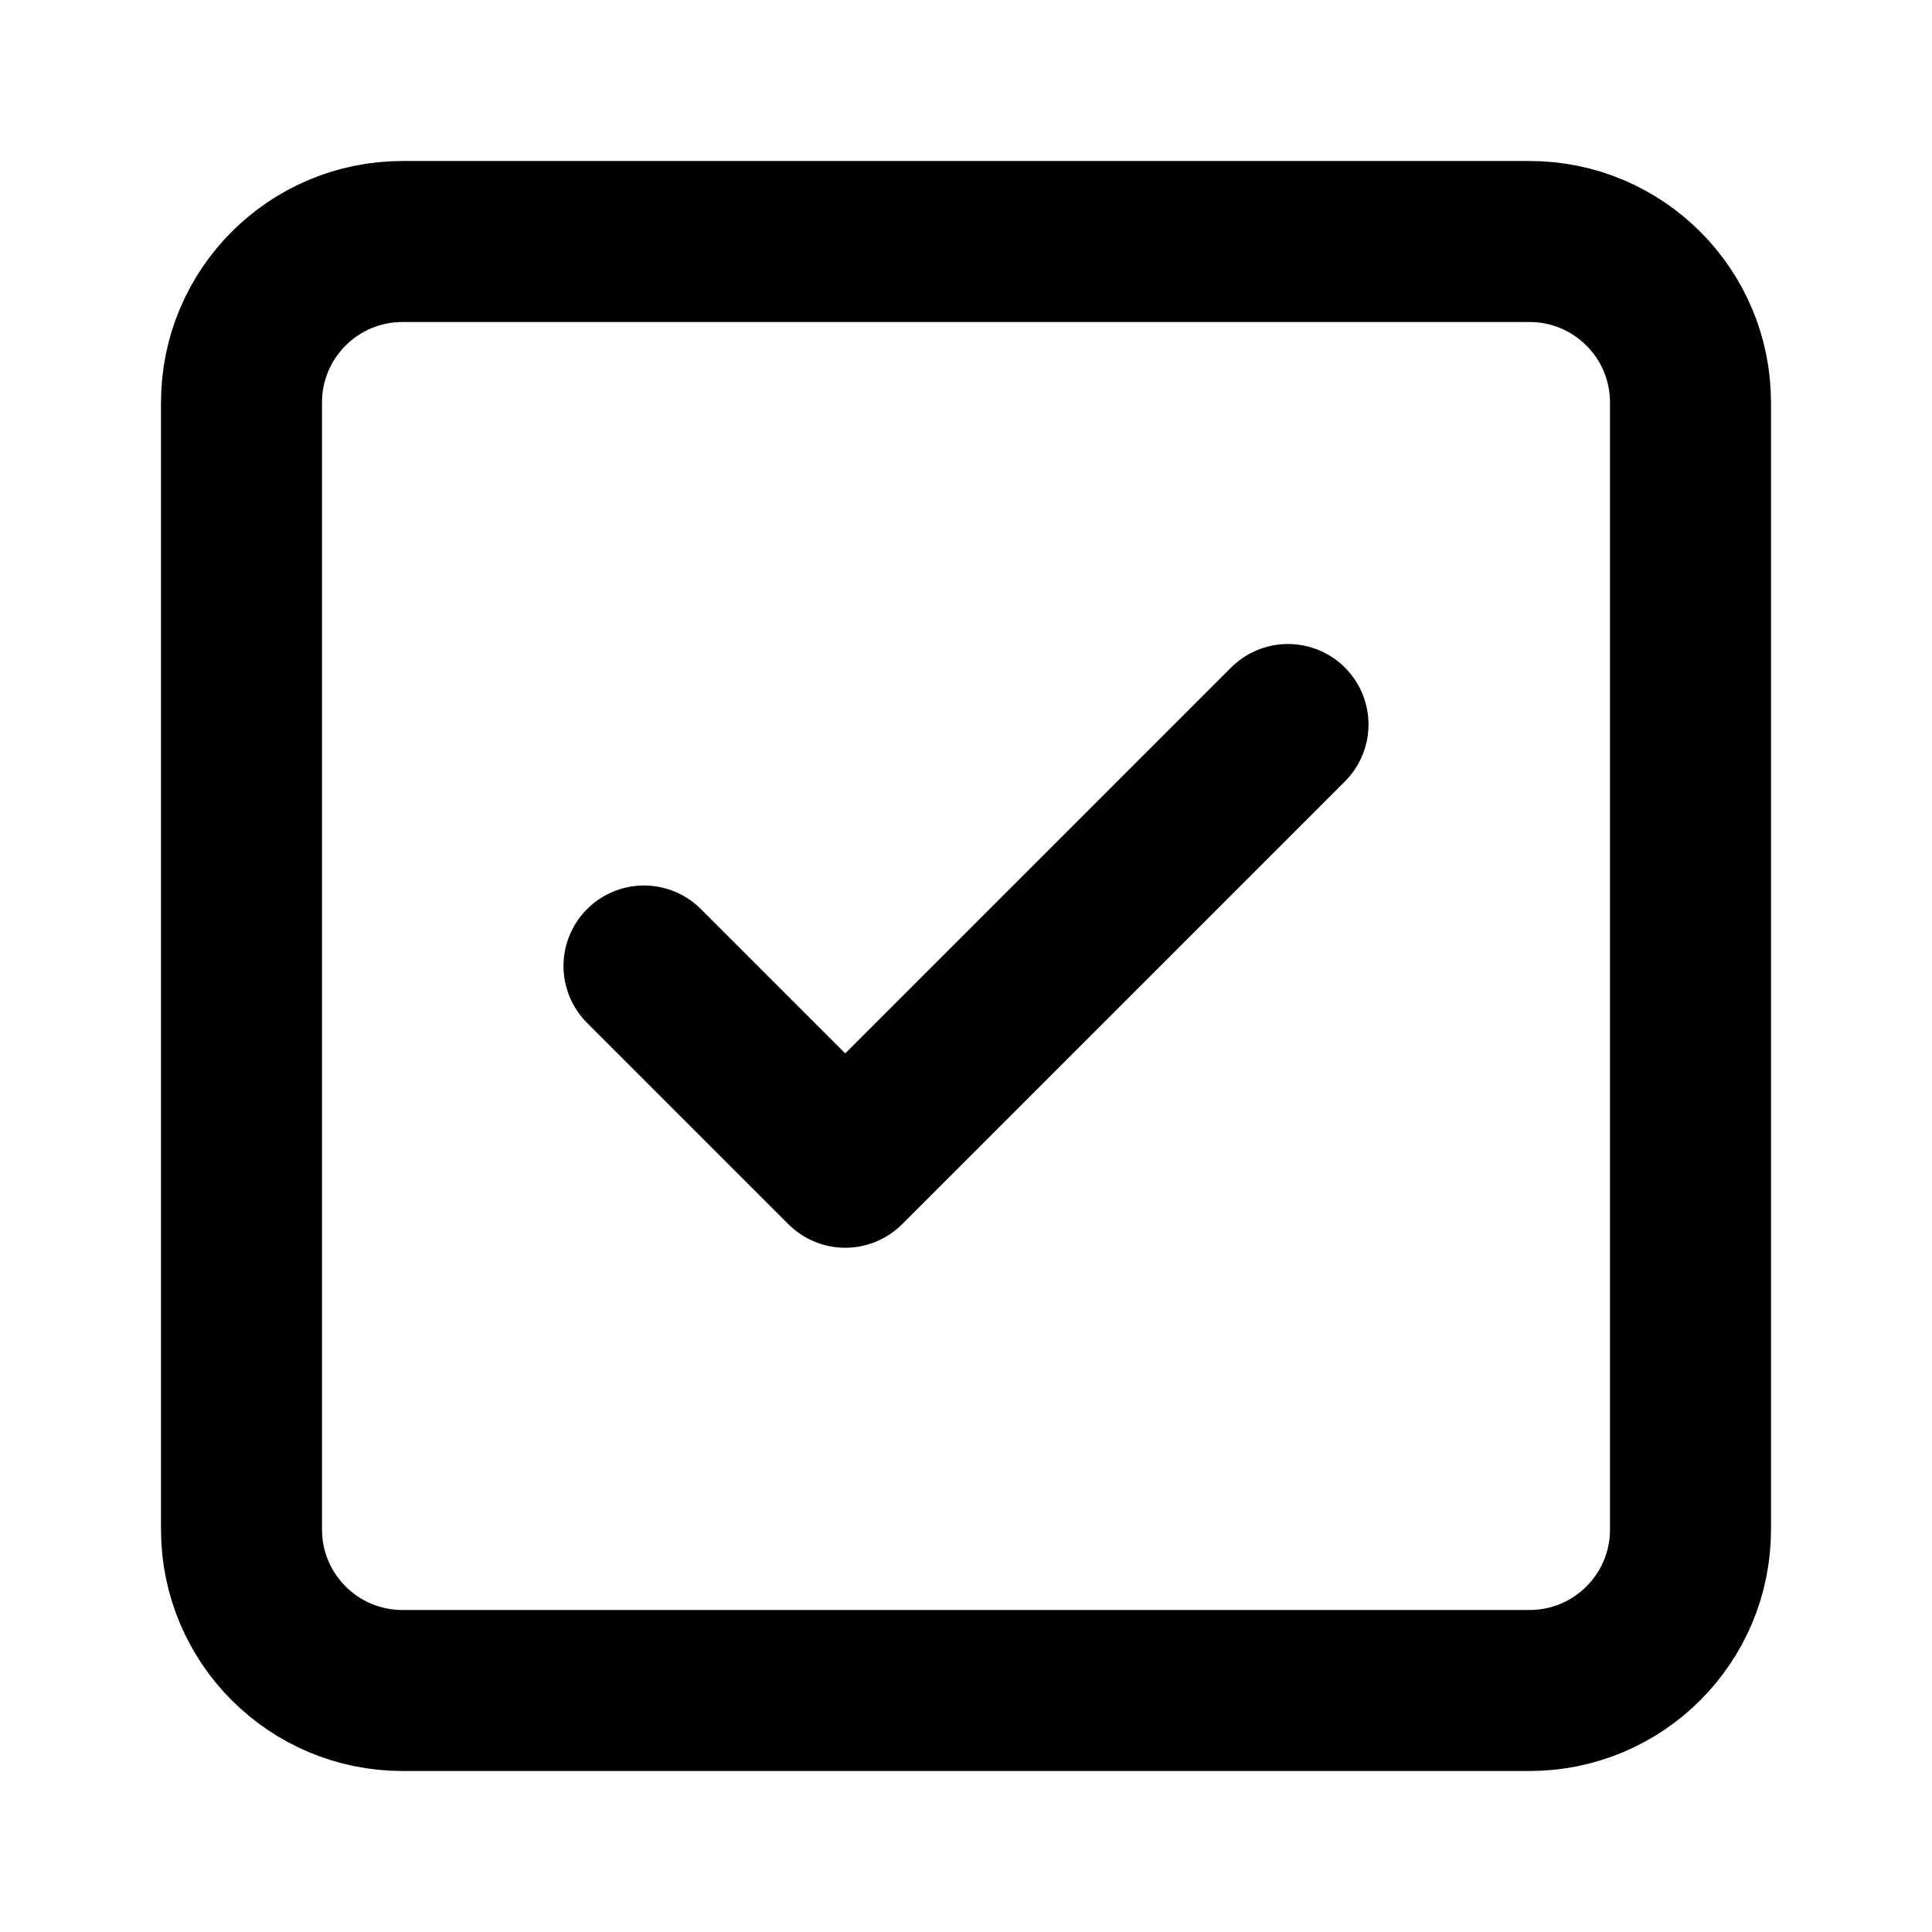
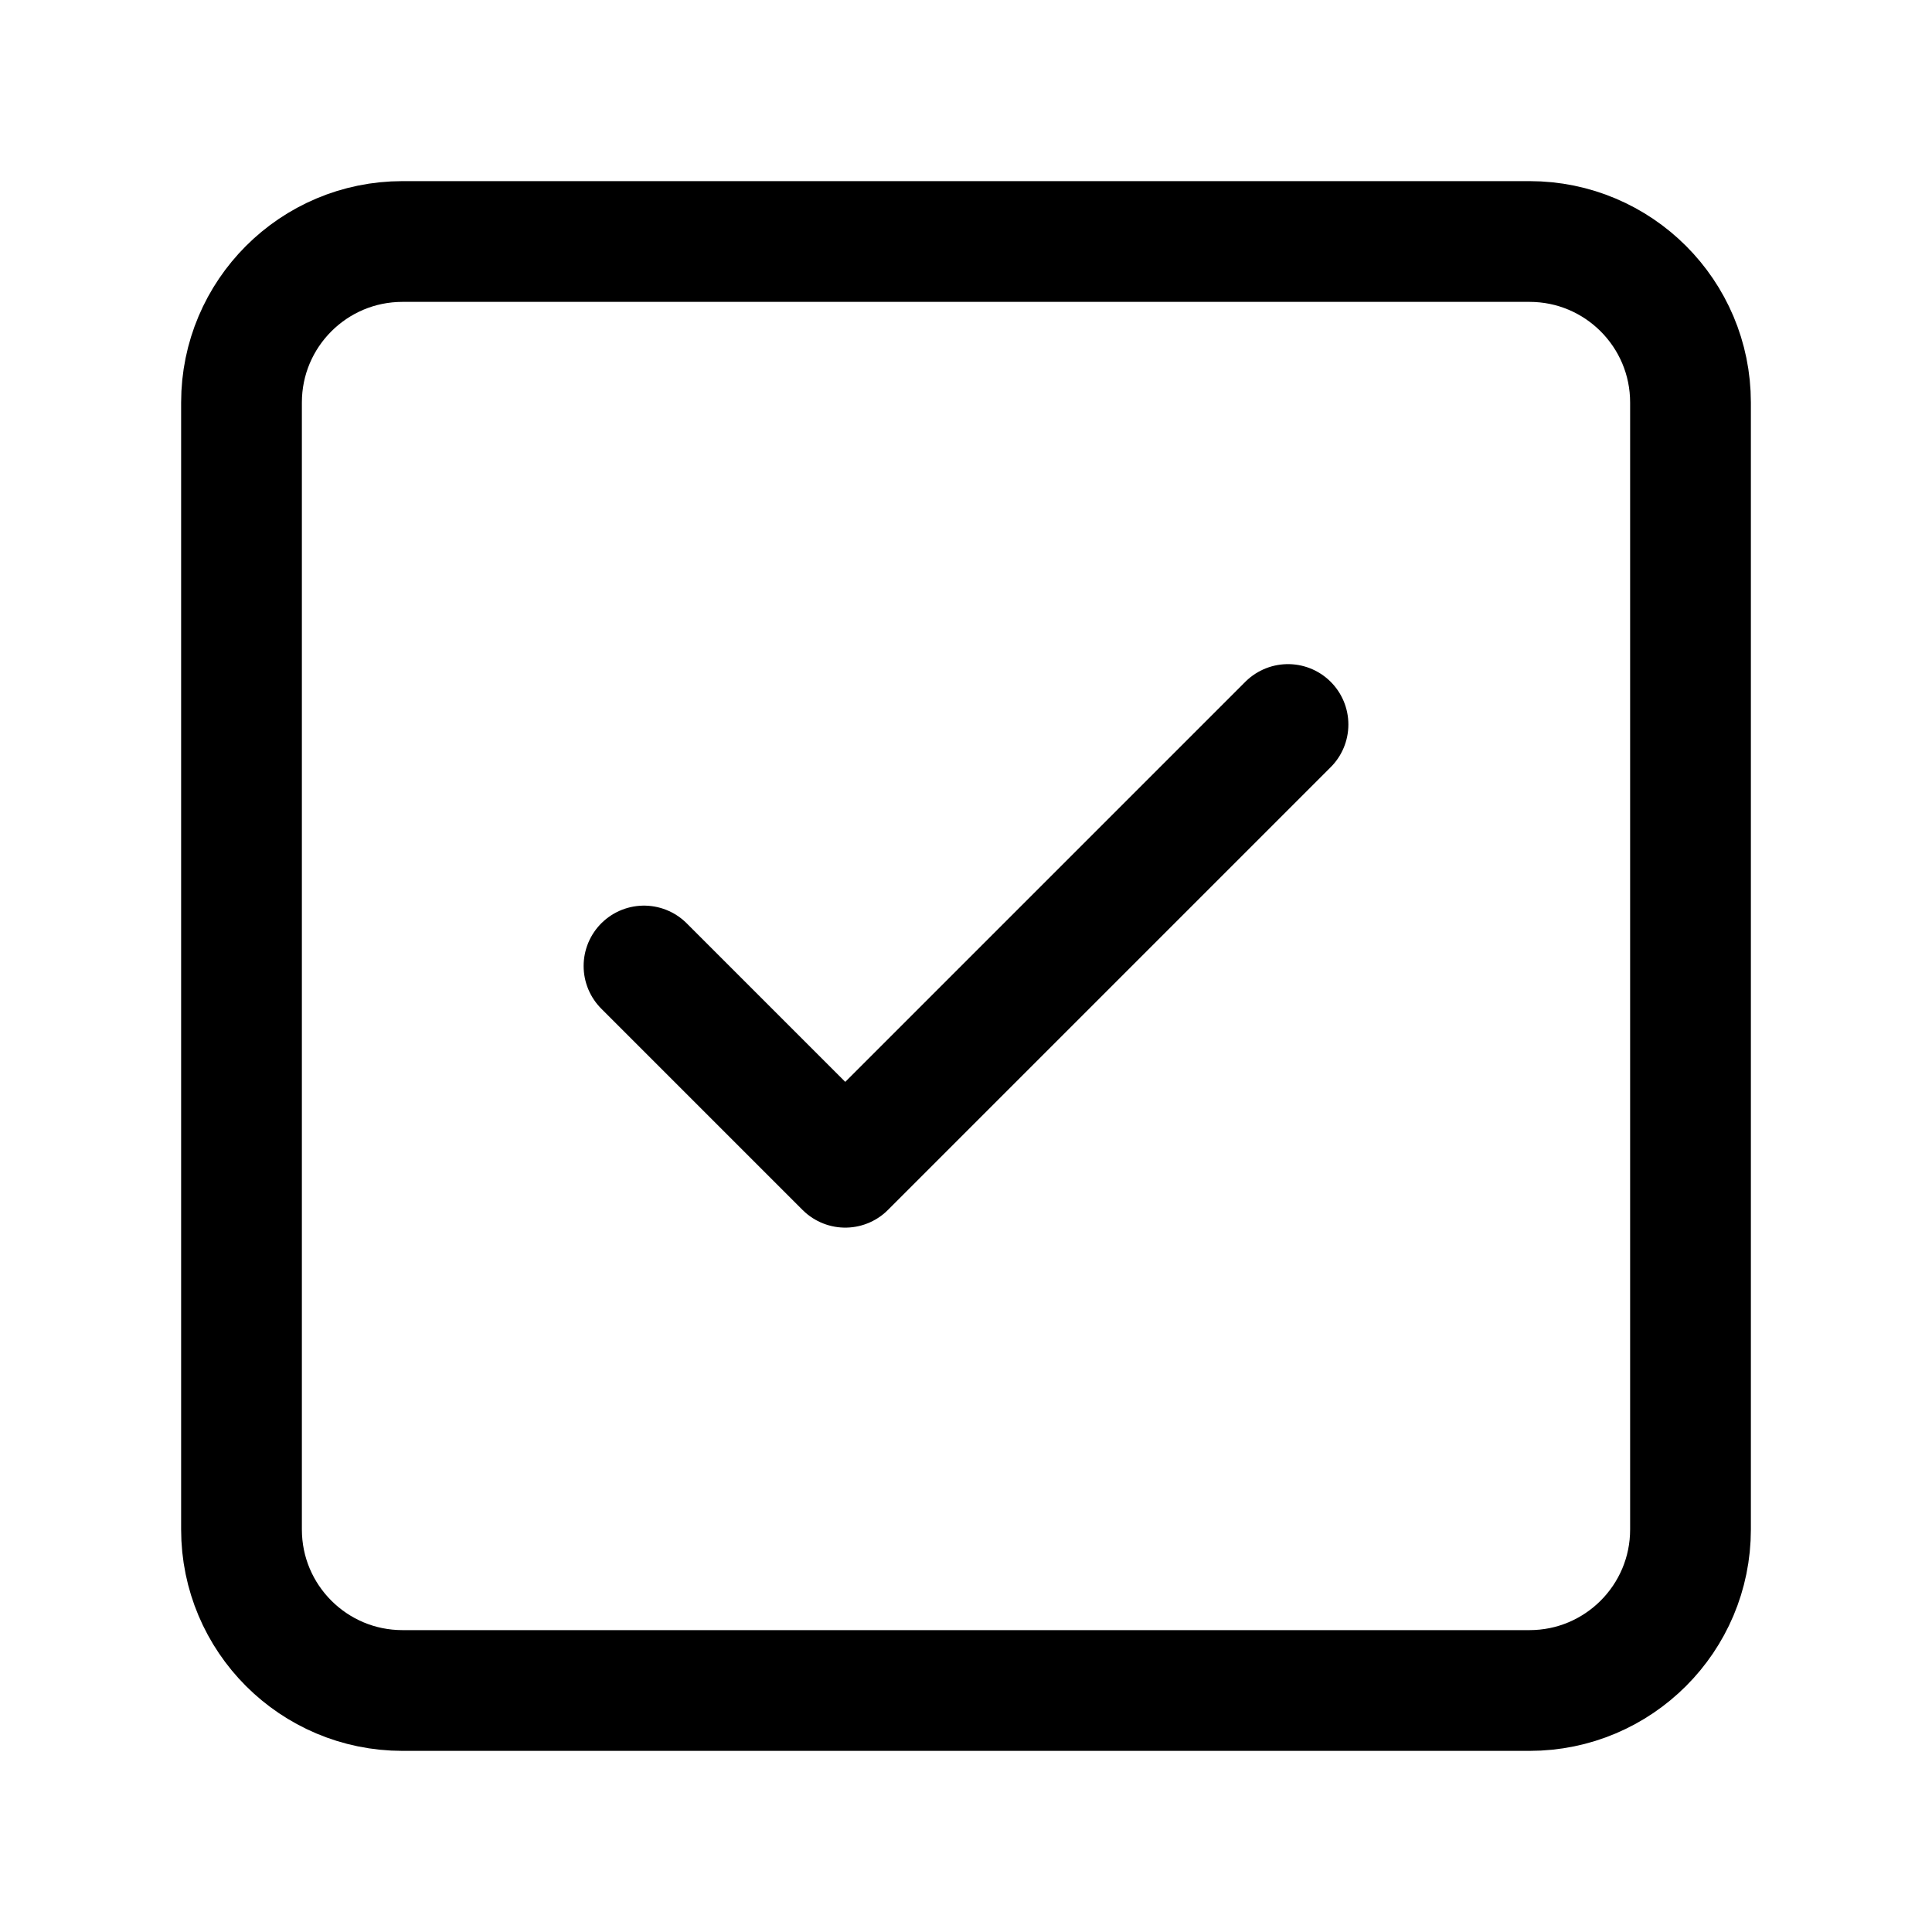
- <svg xmlns="http://www.w3.org/2000/svg" class="lucide lucide-square-check" width="24" height="24" viewBox="0 0 24 24" fill="none" stroke="currentColor" stroke-width="2" stroke-linecap="round" stroke-linejoin="round">
+ <svg xmlns="http://www.w3.org/2000/svg" class="lucide lucide-square-check" width="24" height="24" viewBox="0 0 24 24" fill="none" stroke="currentColor" stroke-width="1.5" stroke-linecap="round" stroke-linejoin="round">
  <rect width="18" height="18" x="3" y="3" rx="2" />
  <path d="m16 9-5.5 5.5L8 12" />
</svg>
